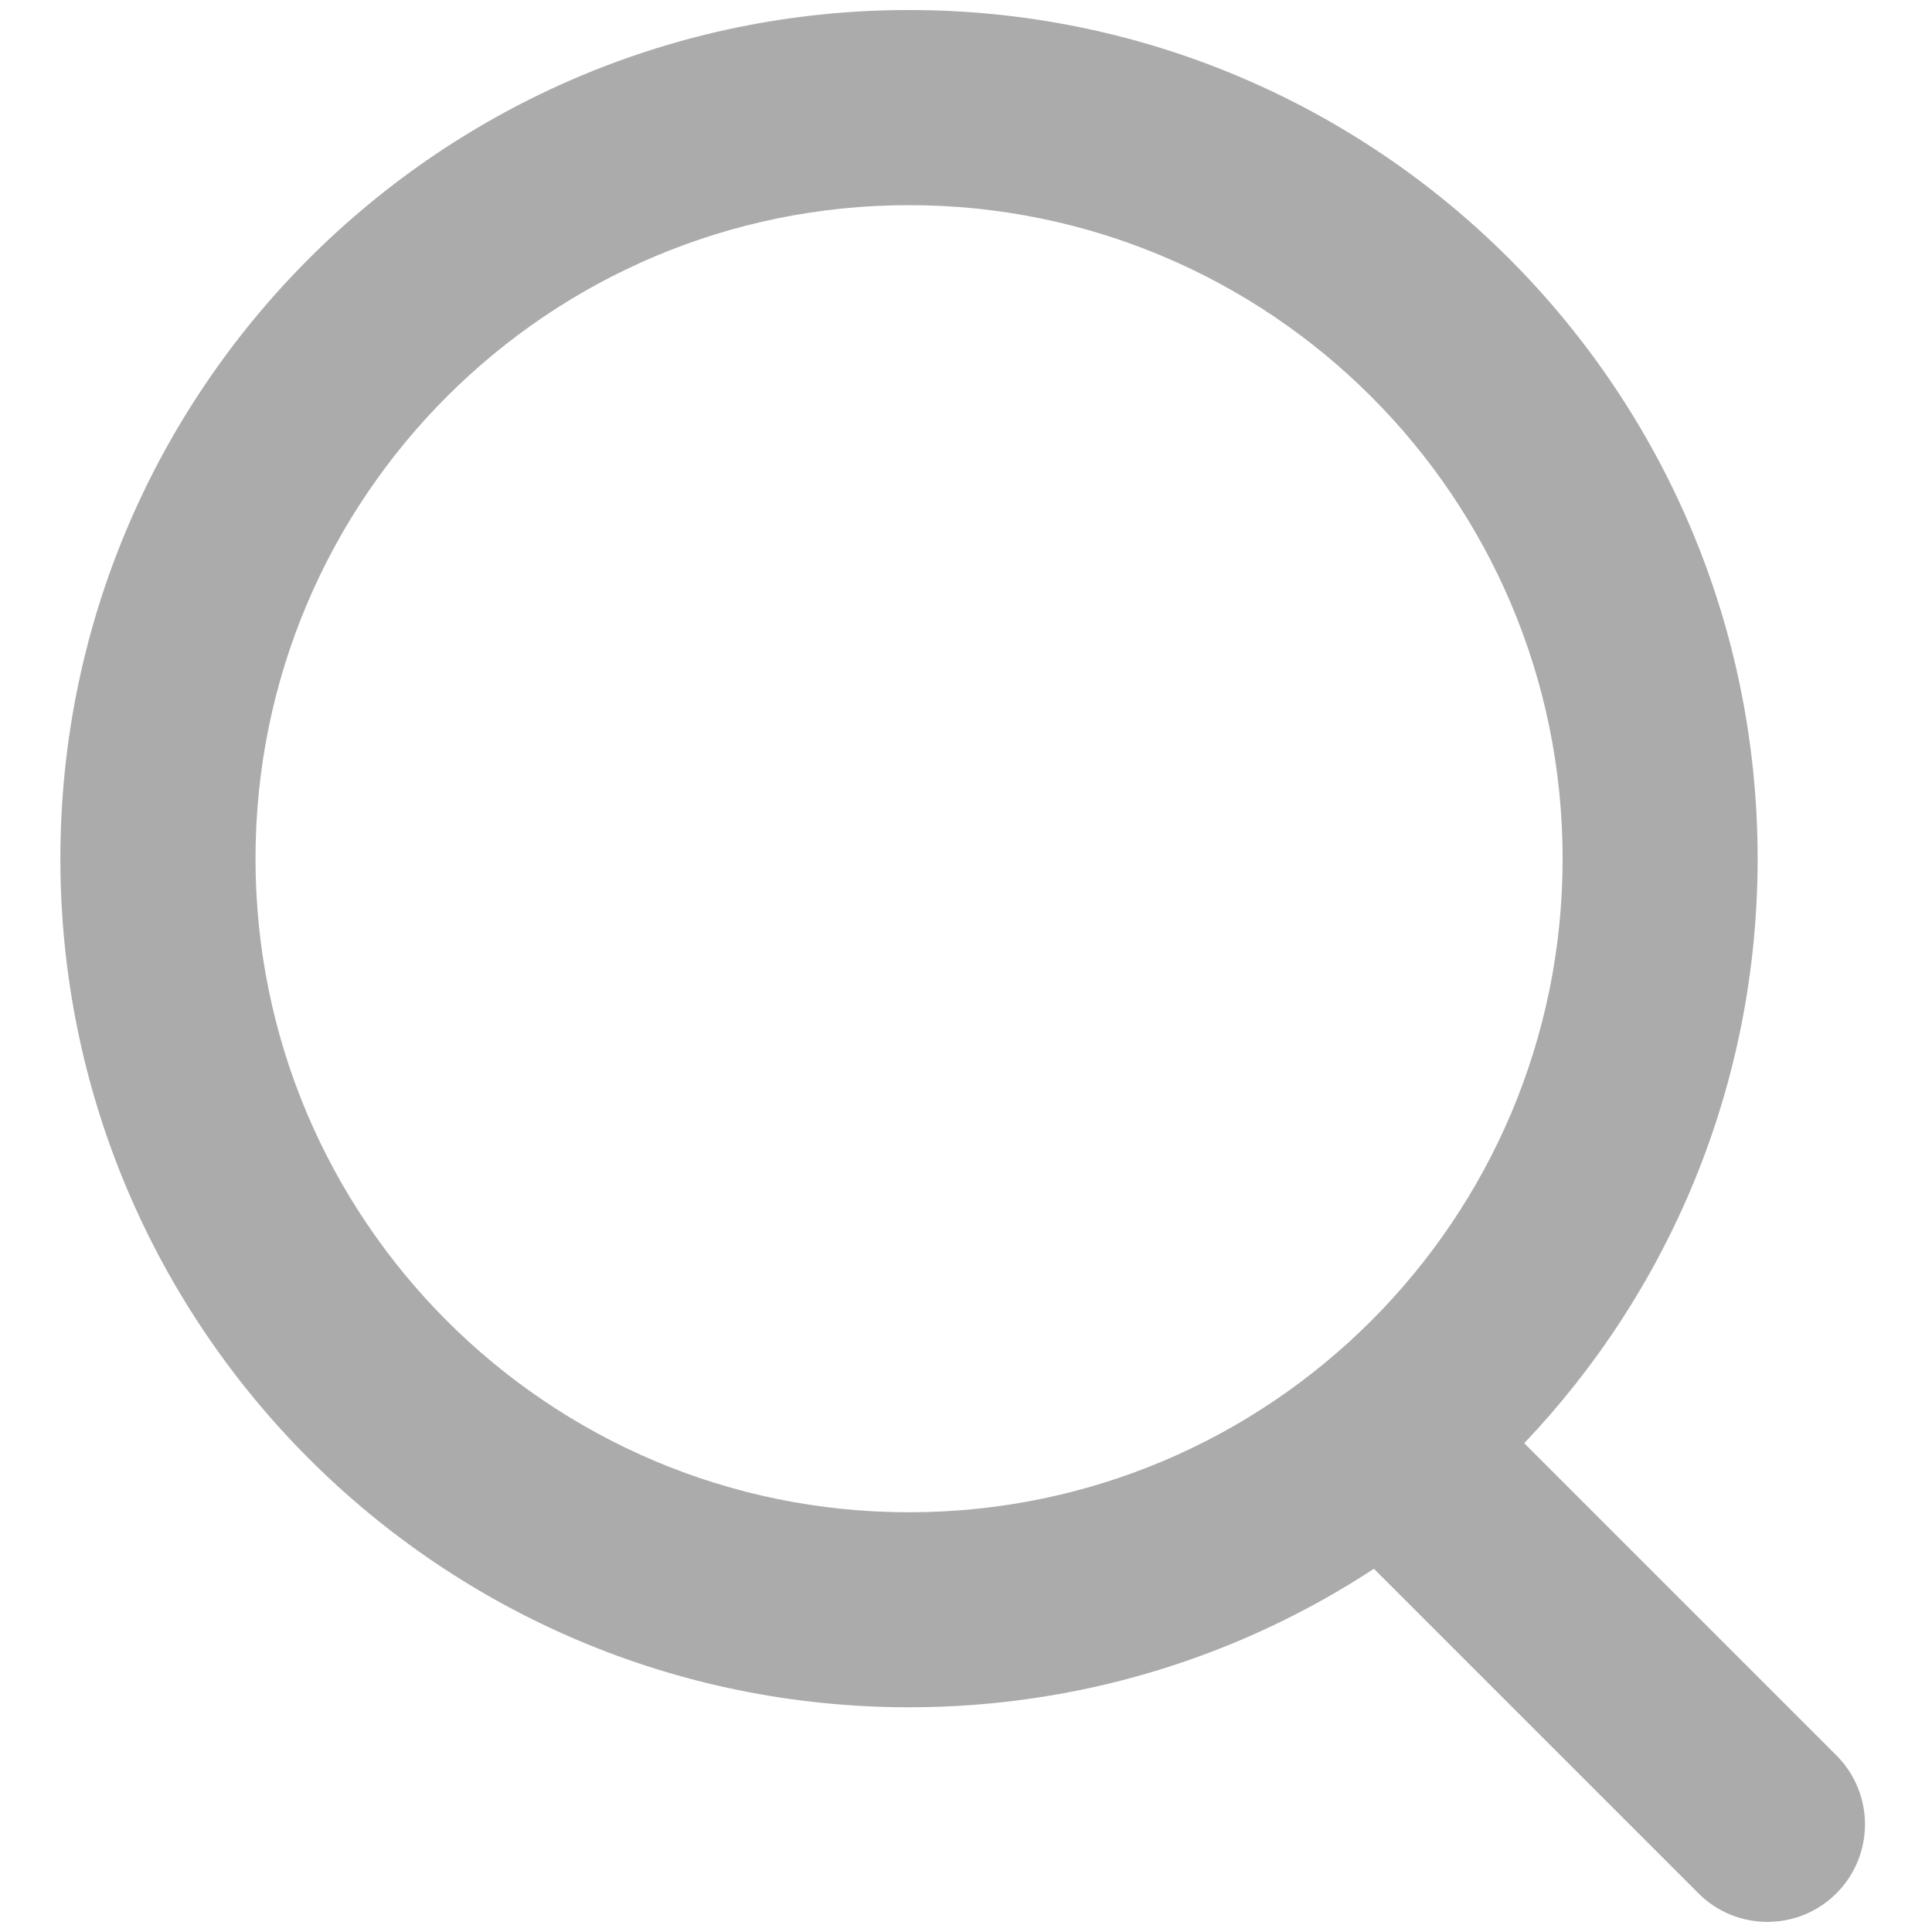
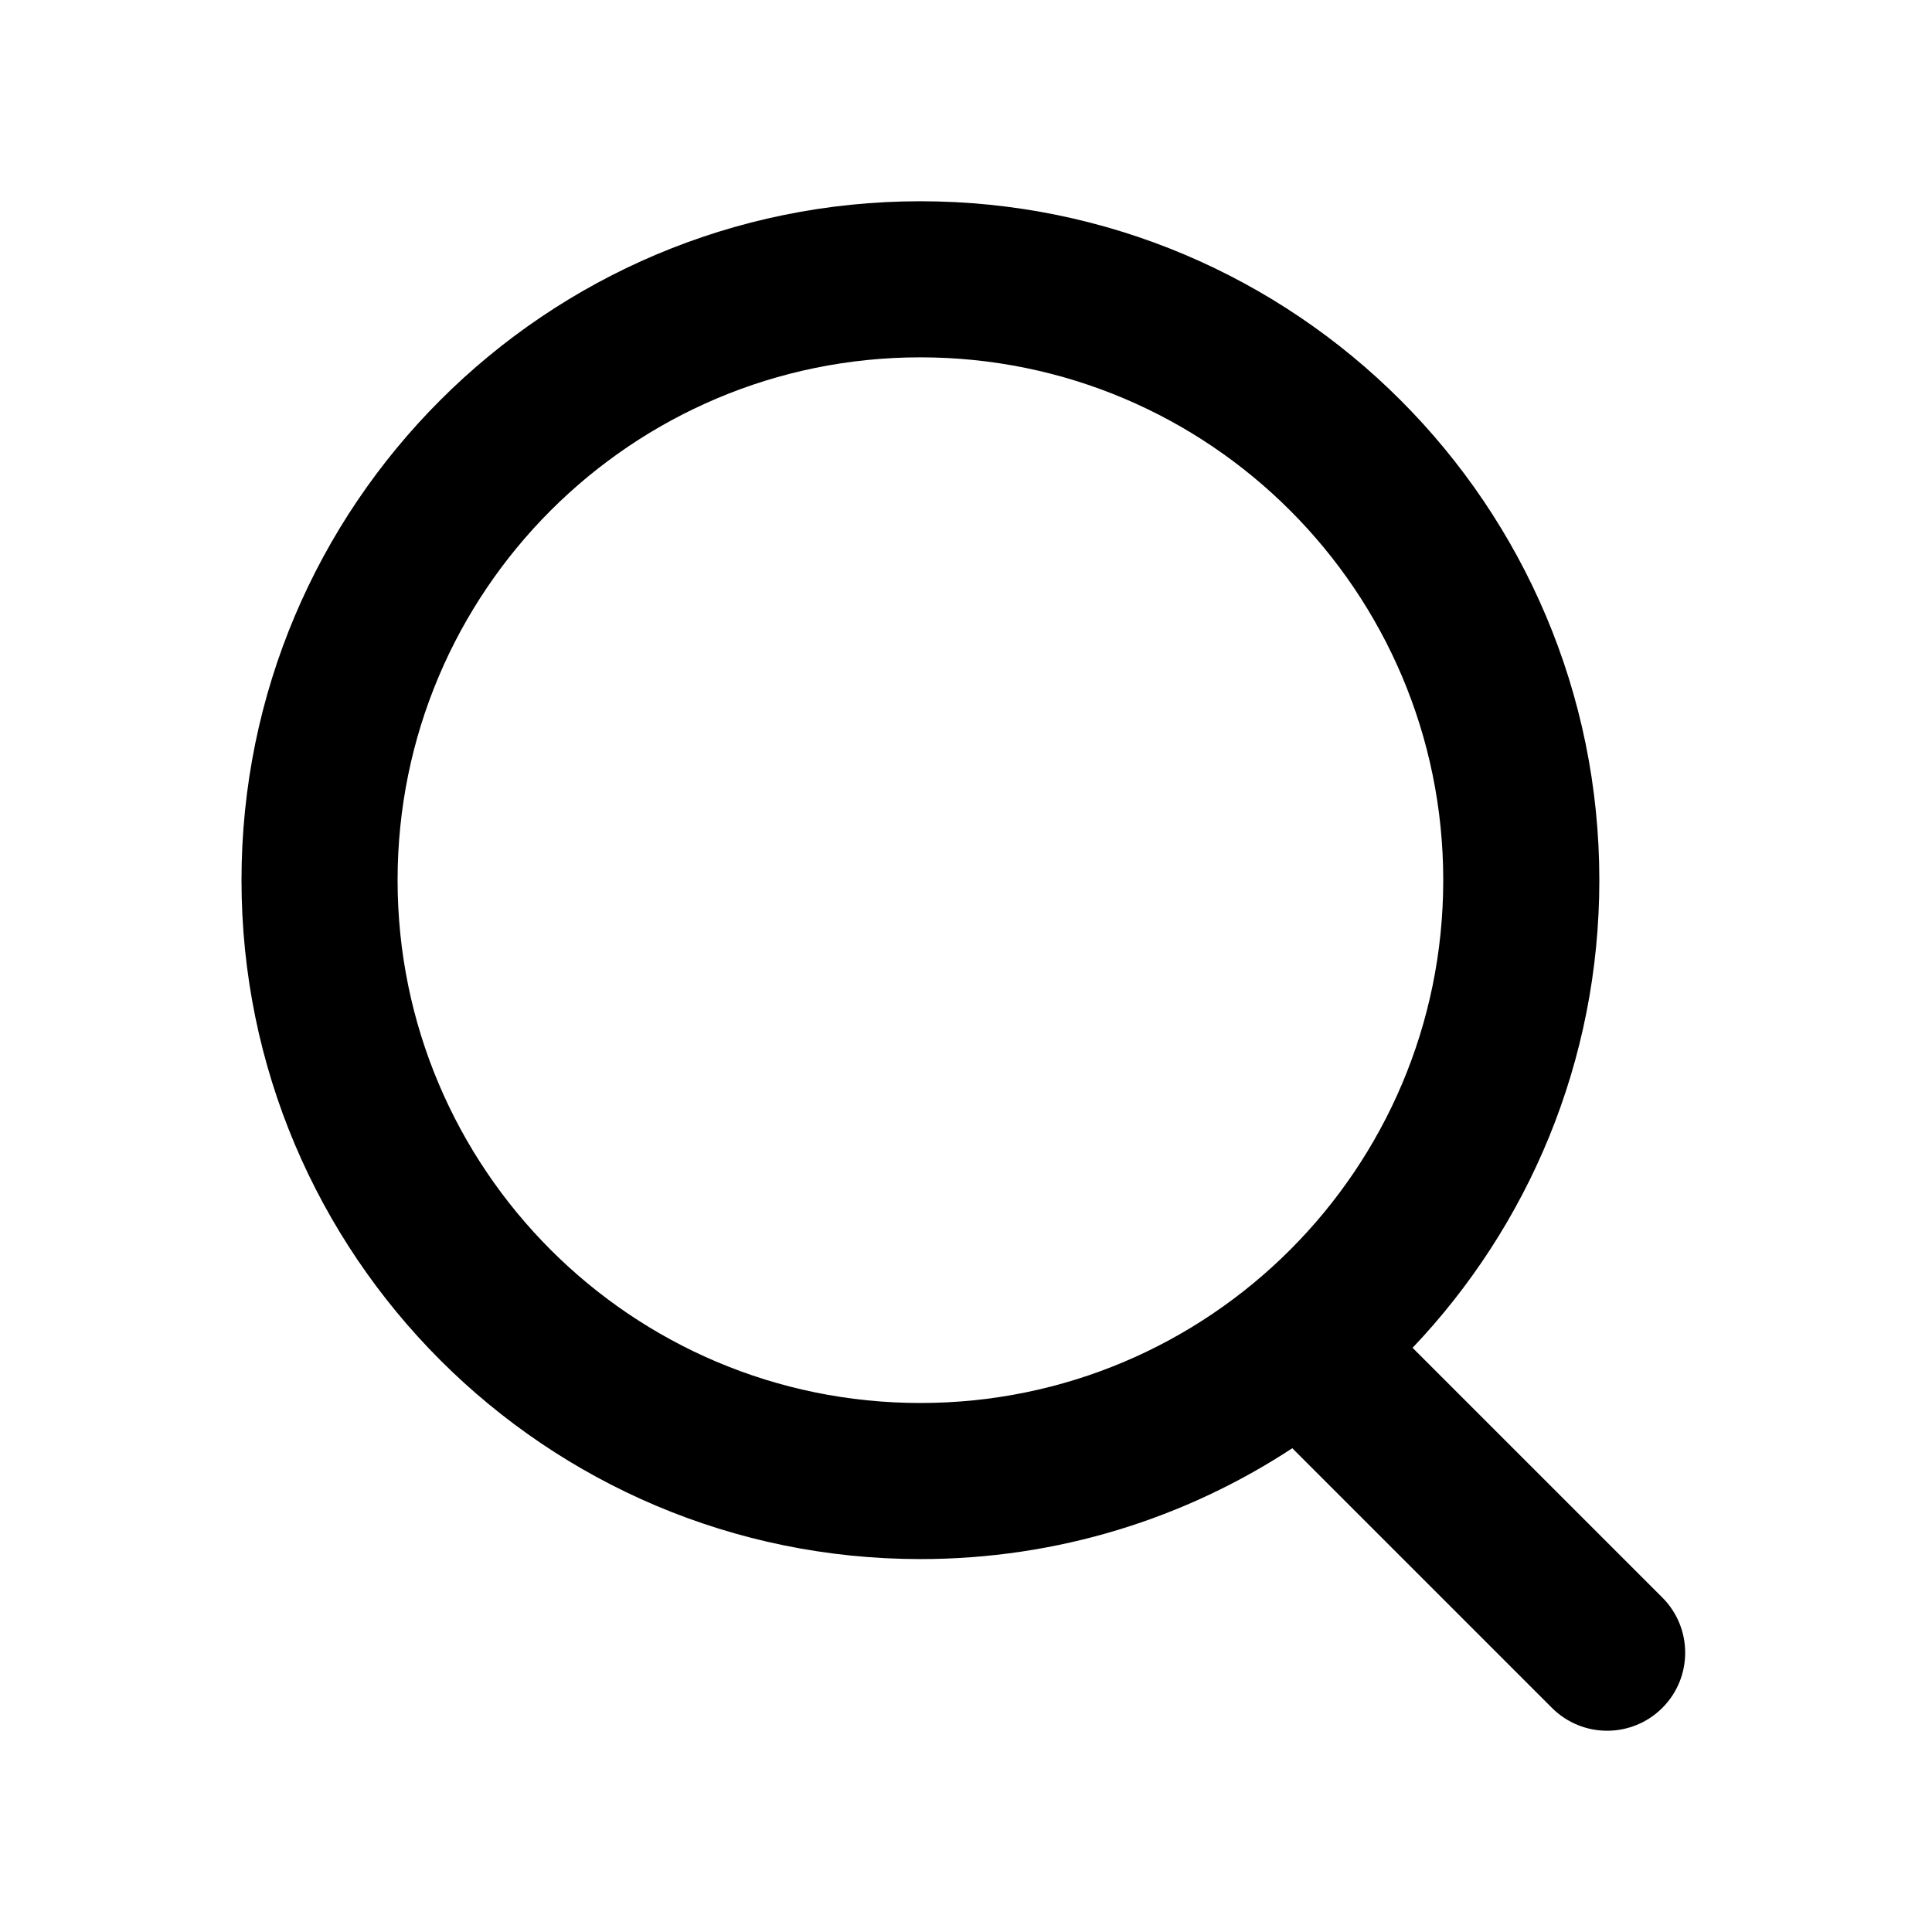
- <svg xmlns="http://www.w3.org/2000/svg" width="16" height="16" viewBox="0 0 16 16" fill="none">
-   <path fill-rule="evenodd" clip-rule="evenodd" d="M7.528 1.699C4.539 1.699 2.116 4.122 2.116 7.111C2.116 10.101 4.539 12.524 7.528 12.524C10.517 12.524 12.941 10.101 12.941 7.111C12.941 4.122 10.517 1.699 7.528 1.699ZM0.5 7.111C0.5 3.23 3.647 0.083 7.528 0.083C11.41 0.083 14.556 3.23 14.556 7.111C14.556 8.988 13.821 10.692 12.623 11.952L15.208 14.537C15.524 14.853 15.524 15.364 15.208 15.68C14.893 15.995 14.381 15.995 14.066 15.68L11.4 13.014C11.393 13.007 11.385 12.999 11.378 12.992C10.272 13.717 8.95 14.139 7.528 14.139C3.647 14.139 0.5 10.993 0.5 7.111Z" fill="#ABABAB" />
+ <svg xmlns="http://www.w3.org/2000/svg" width="48" height="48" viewBox="0 0 48 48" fill="none">
+   <path fill-rule="evenodd" clip-rule="evenodd" d="M22.867 8.878C15.693 8.878 9.878 14.693 9.878 21.867C9.878 29.041 15.693 34.857 22.867 34.857C30.041 34.857 35.857 29.041 35.857 21.867C35.857 14.693 30.041 8.878 22.867 8.878ZM6 21.867C6 12.552 13.552 5 22.867 5C32.183 5 39.735 12.552 39.735 21.867C39.735 26.37 37.97 30.461 35.095 33.486L41.3 39.69C42.057 40.447 42.057 41.675 41.3 42.432C40.542 43.189 39.315 43.189 38.558 42.432L32.16 36.034C32.142 36.017 32.125 35.999 32.108 35.98C29.454 37.722 26.279 38.735 22.867 38.735C13.552 38.735 6 31.183 6 21.867Z" fill="black" />
</svg>
